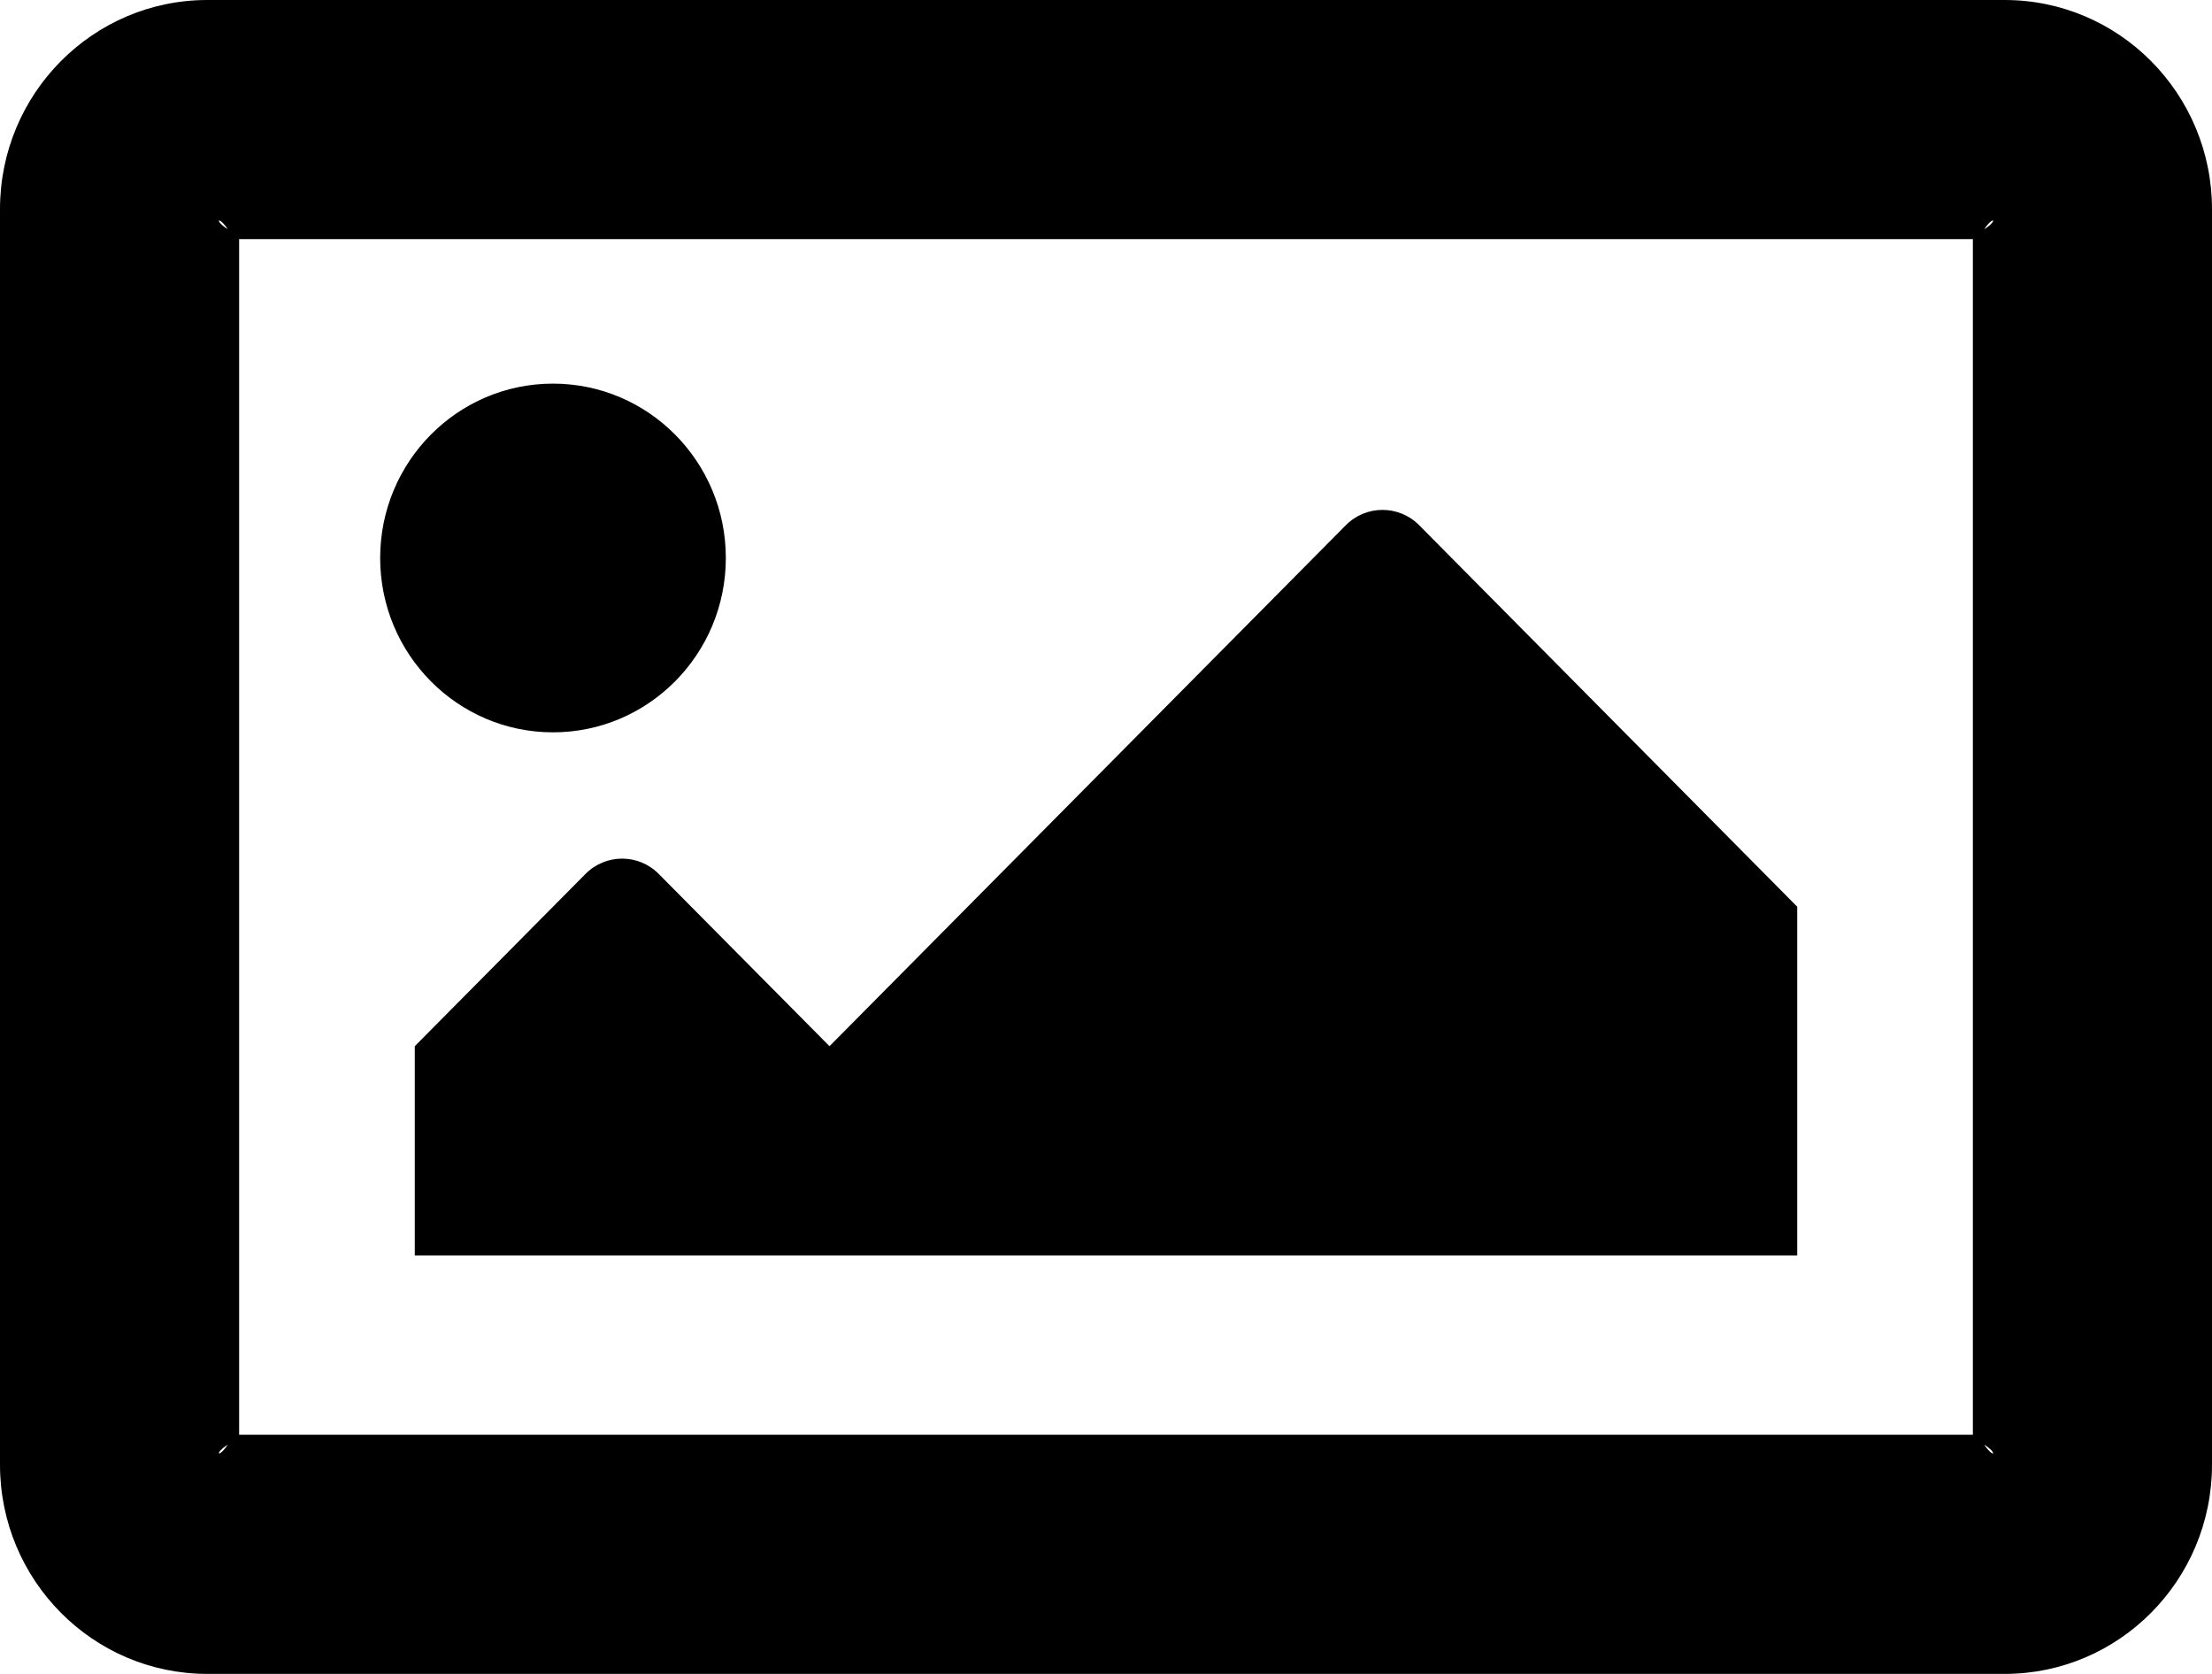
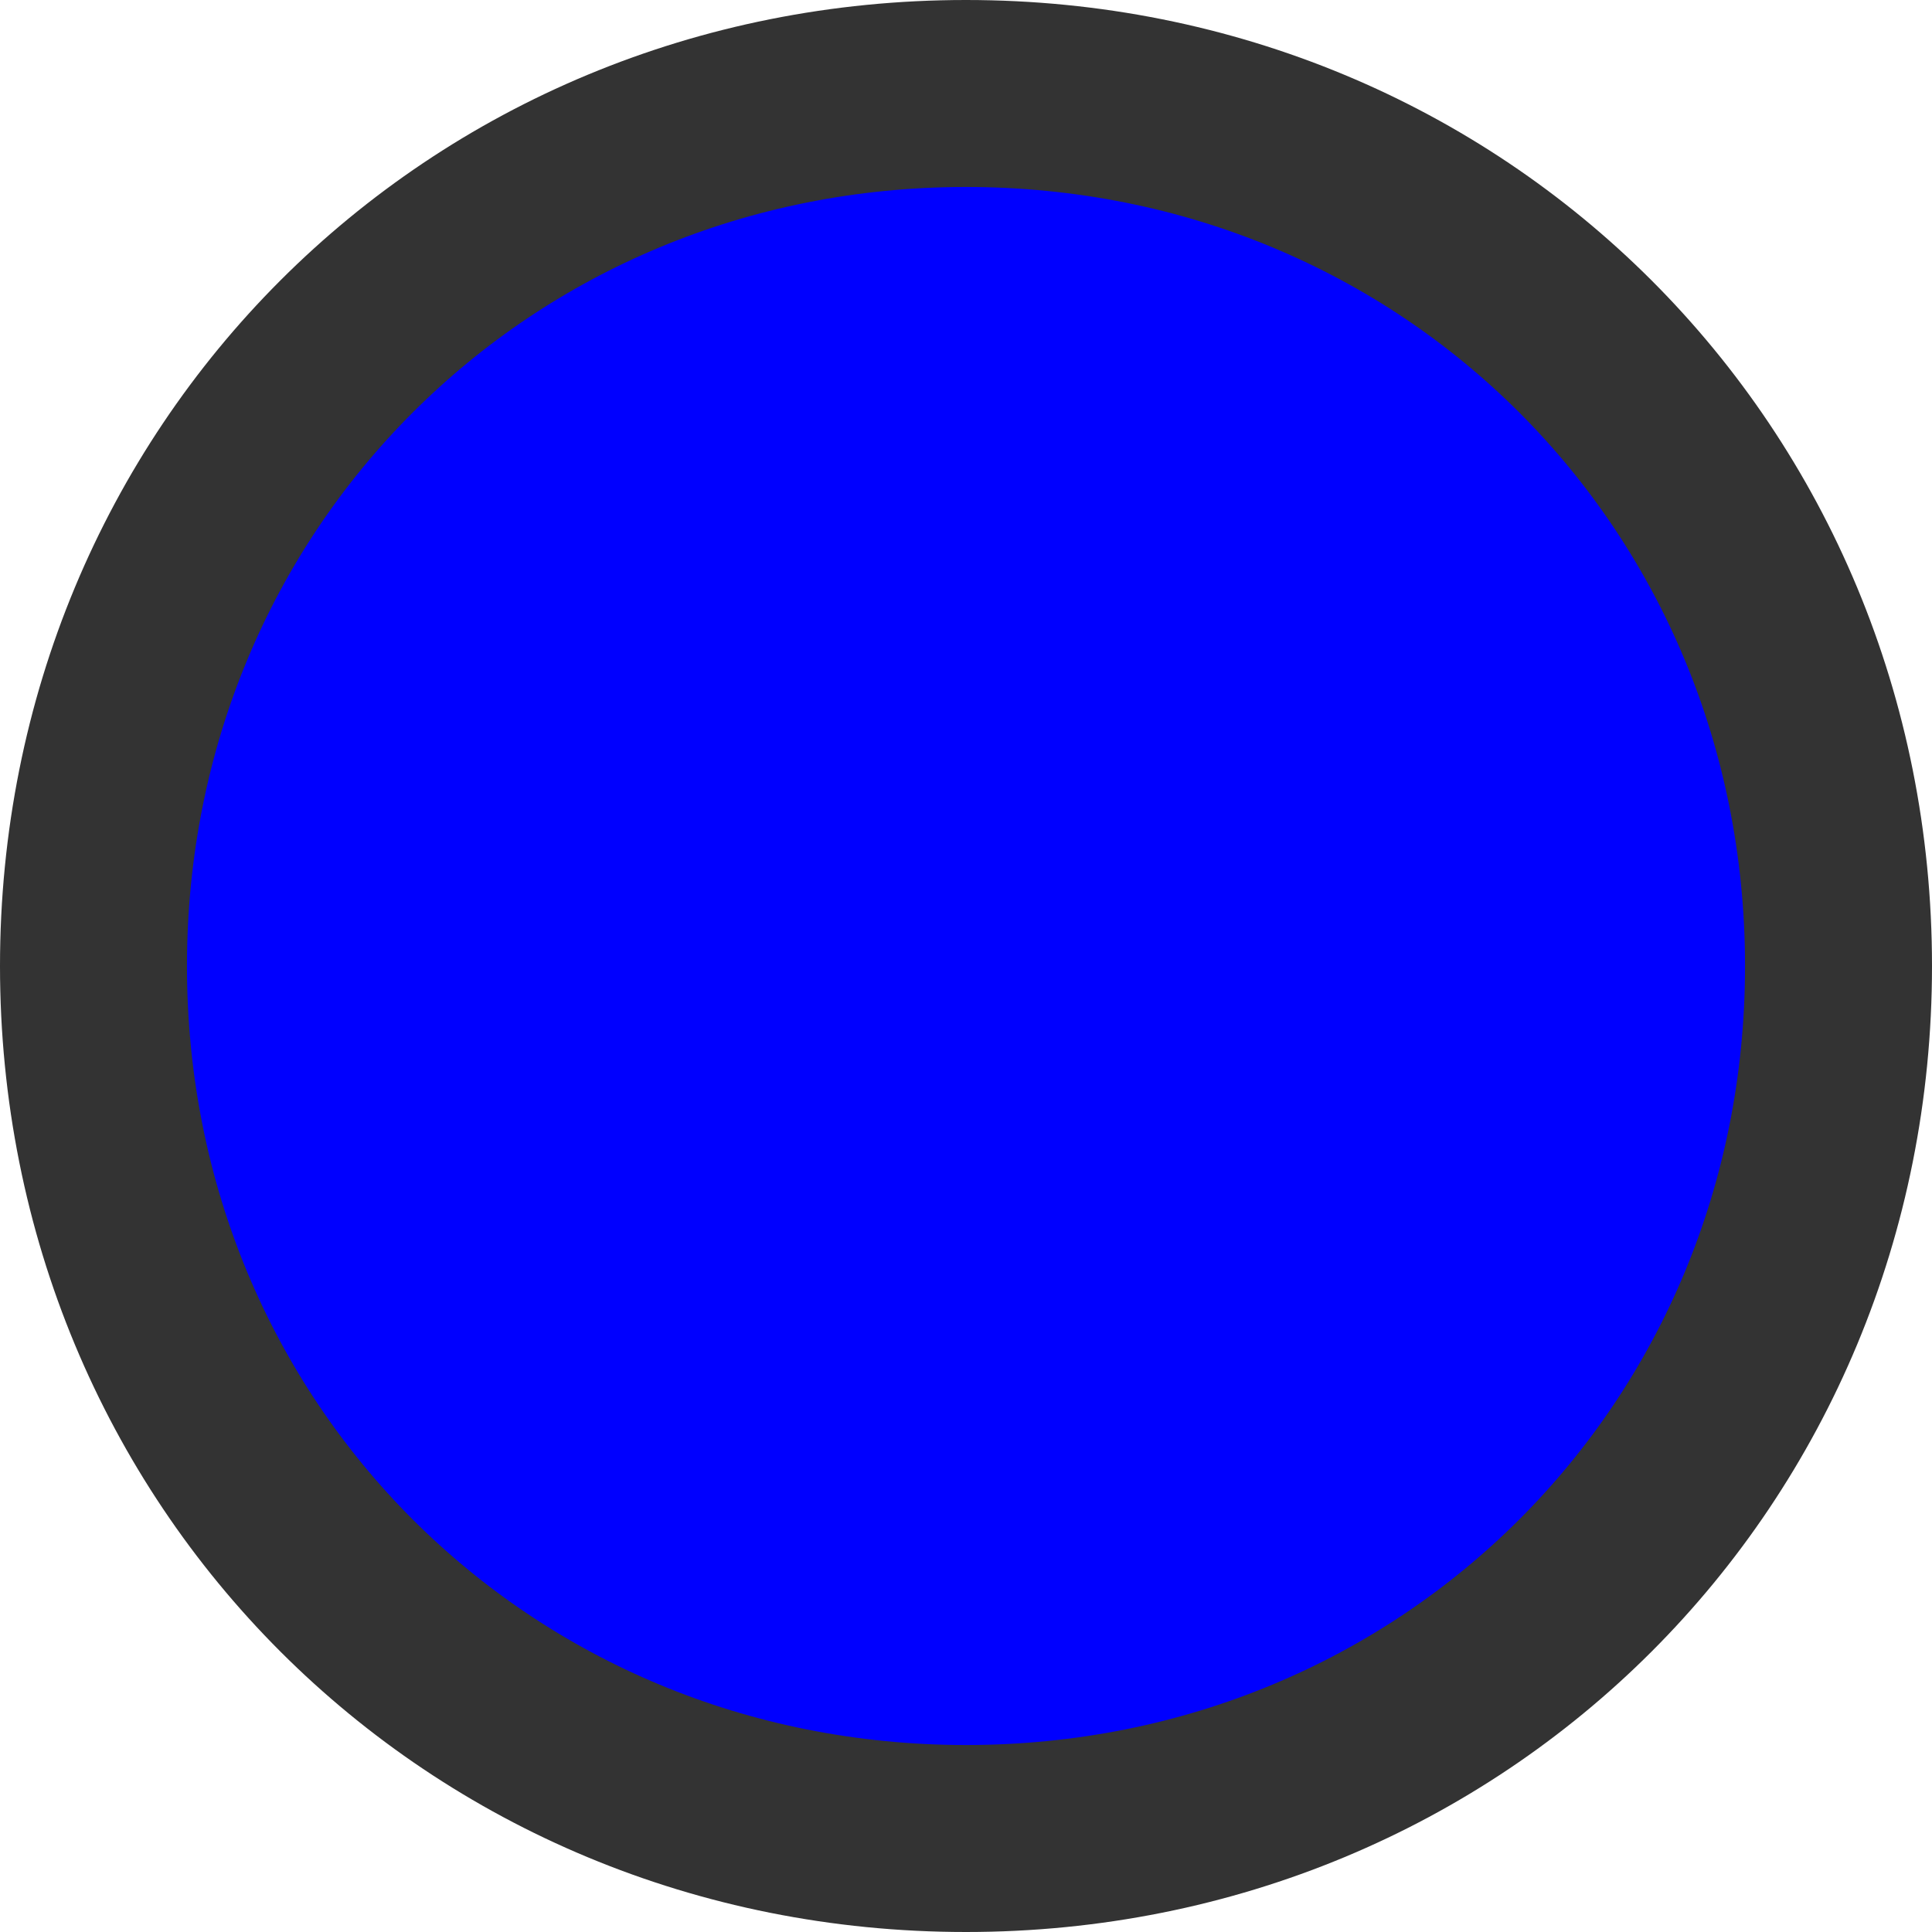
- <svg xmlns="http://www.w3.org/2000/svg" version="1.1" width="37px" height="28px">
-   <g transform="matrix(1 0 0 1 -660 -176 )">
-     <path d="M 37 3.5  C 37 1.567  35.447 0  33.531 0  L 3.469 0  C 1.553 0  0 1.567  0 3.5  L 0 24.5  C 0 26.433  1.553 28  3.469 28  L 33.531 28  C 35.447 28  37 26.433  37 24.5  L 37 3.5  Z M 33 24.062  C 33.531 24.304  33.337 24.5  33.098 24  L 3.902 24  C 3.663 24.5  3.469 24.304  4 24.062  L 4 3.938  C 3.469 3.696  3.663 3.5  3.902 4  L 33.098 4  C 33.337 3.5  33.531 3.696  33 3.938  L 33 24.062  Z M 12.141 9.333  C 12.141 7.723  10.846 6.417  9.25 6.417  C 7.654 6.417  6.359 7.723  6.359 9.333  C 6.359 10.944  7.654 12.25  9.25 12.25  C 10.846 12.25  12.141 10.944  12.141 9.333  Z M 6.938 17.5  L 6.938 21  L 30.062 21  L 30.062 15.167  L 23.738 8.785  C 23.4 8.444  22.85 8.444  22.512 8.785  L 13.875 17.5  L 11.019 14.619  C 10.681 14.277  10.132 14.277  9.793 14.619  L 6.938 17.5  Z " fill-rule="nonzero" fill="#000000" stroke="none" transform="matrix(1 0 0 1 660 176 )" />
+ <svg xmlns="http://www.w3.org/2000/svg" version="1.1" width="31px" height="31px">
+   <g transform="matrix(1 0 0 1 -833 -175 )">
+     <path d="M 848.5 177  C 856.06 177  862 182.94  862 190.5  C 862 198.06  856.06 204  848.5 204  C 840.94 204  835 198.06  835 190.5  C 835 182.94  840.94 177  848.5 177  Z " fill-rule="nonzero" fill="#0000ff" stroke="none" />
+     <path d="M 848.5 176.5  C 856.34 176.5  862.5 182.66  862.5 190.5  C 862.5 198.34  856.34 204.5  848.5 204.5  C 840.66 204.5  834.5 198.34  834.5 190.5  C 834.5 182.66  840.66 176.5  848.5 176.5  Z " stroke-width="3" stroke="#333333" fill="none" />
  </g>
</svg>
